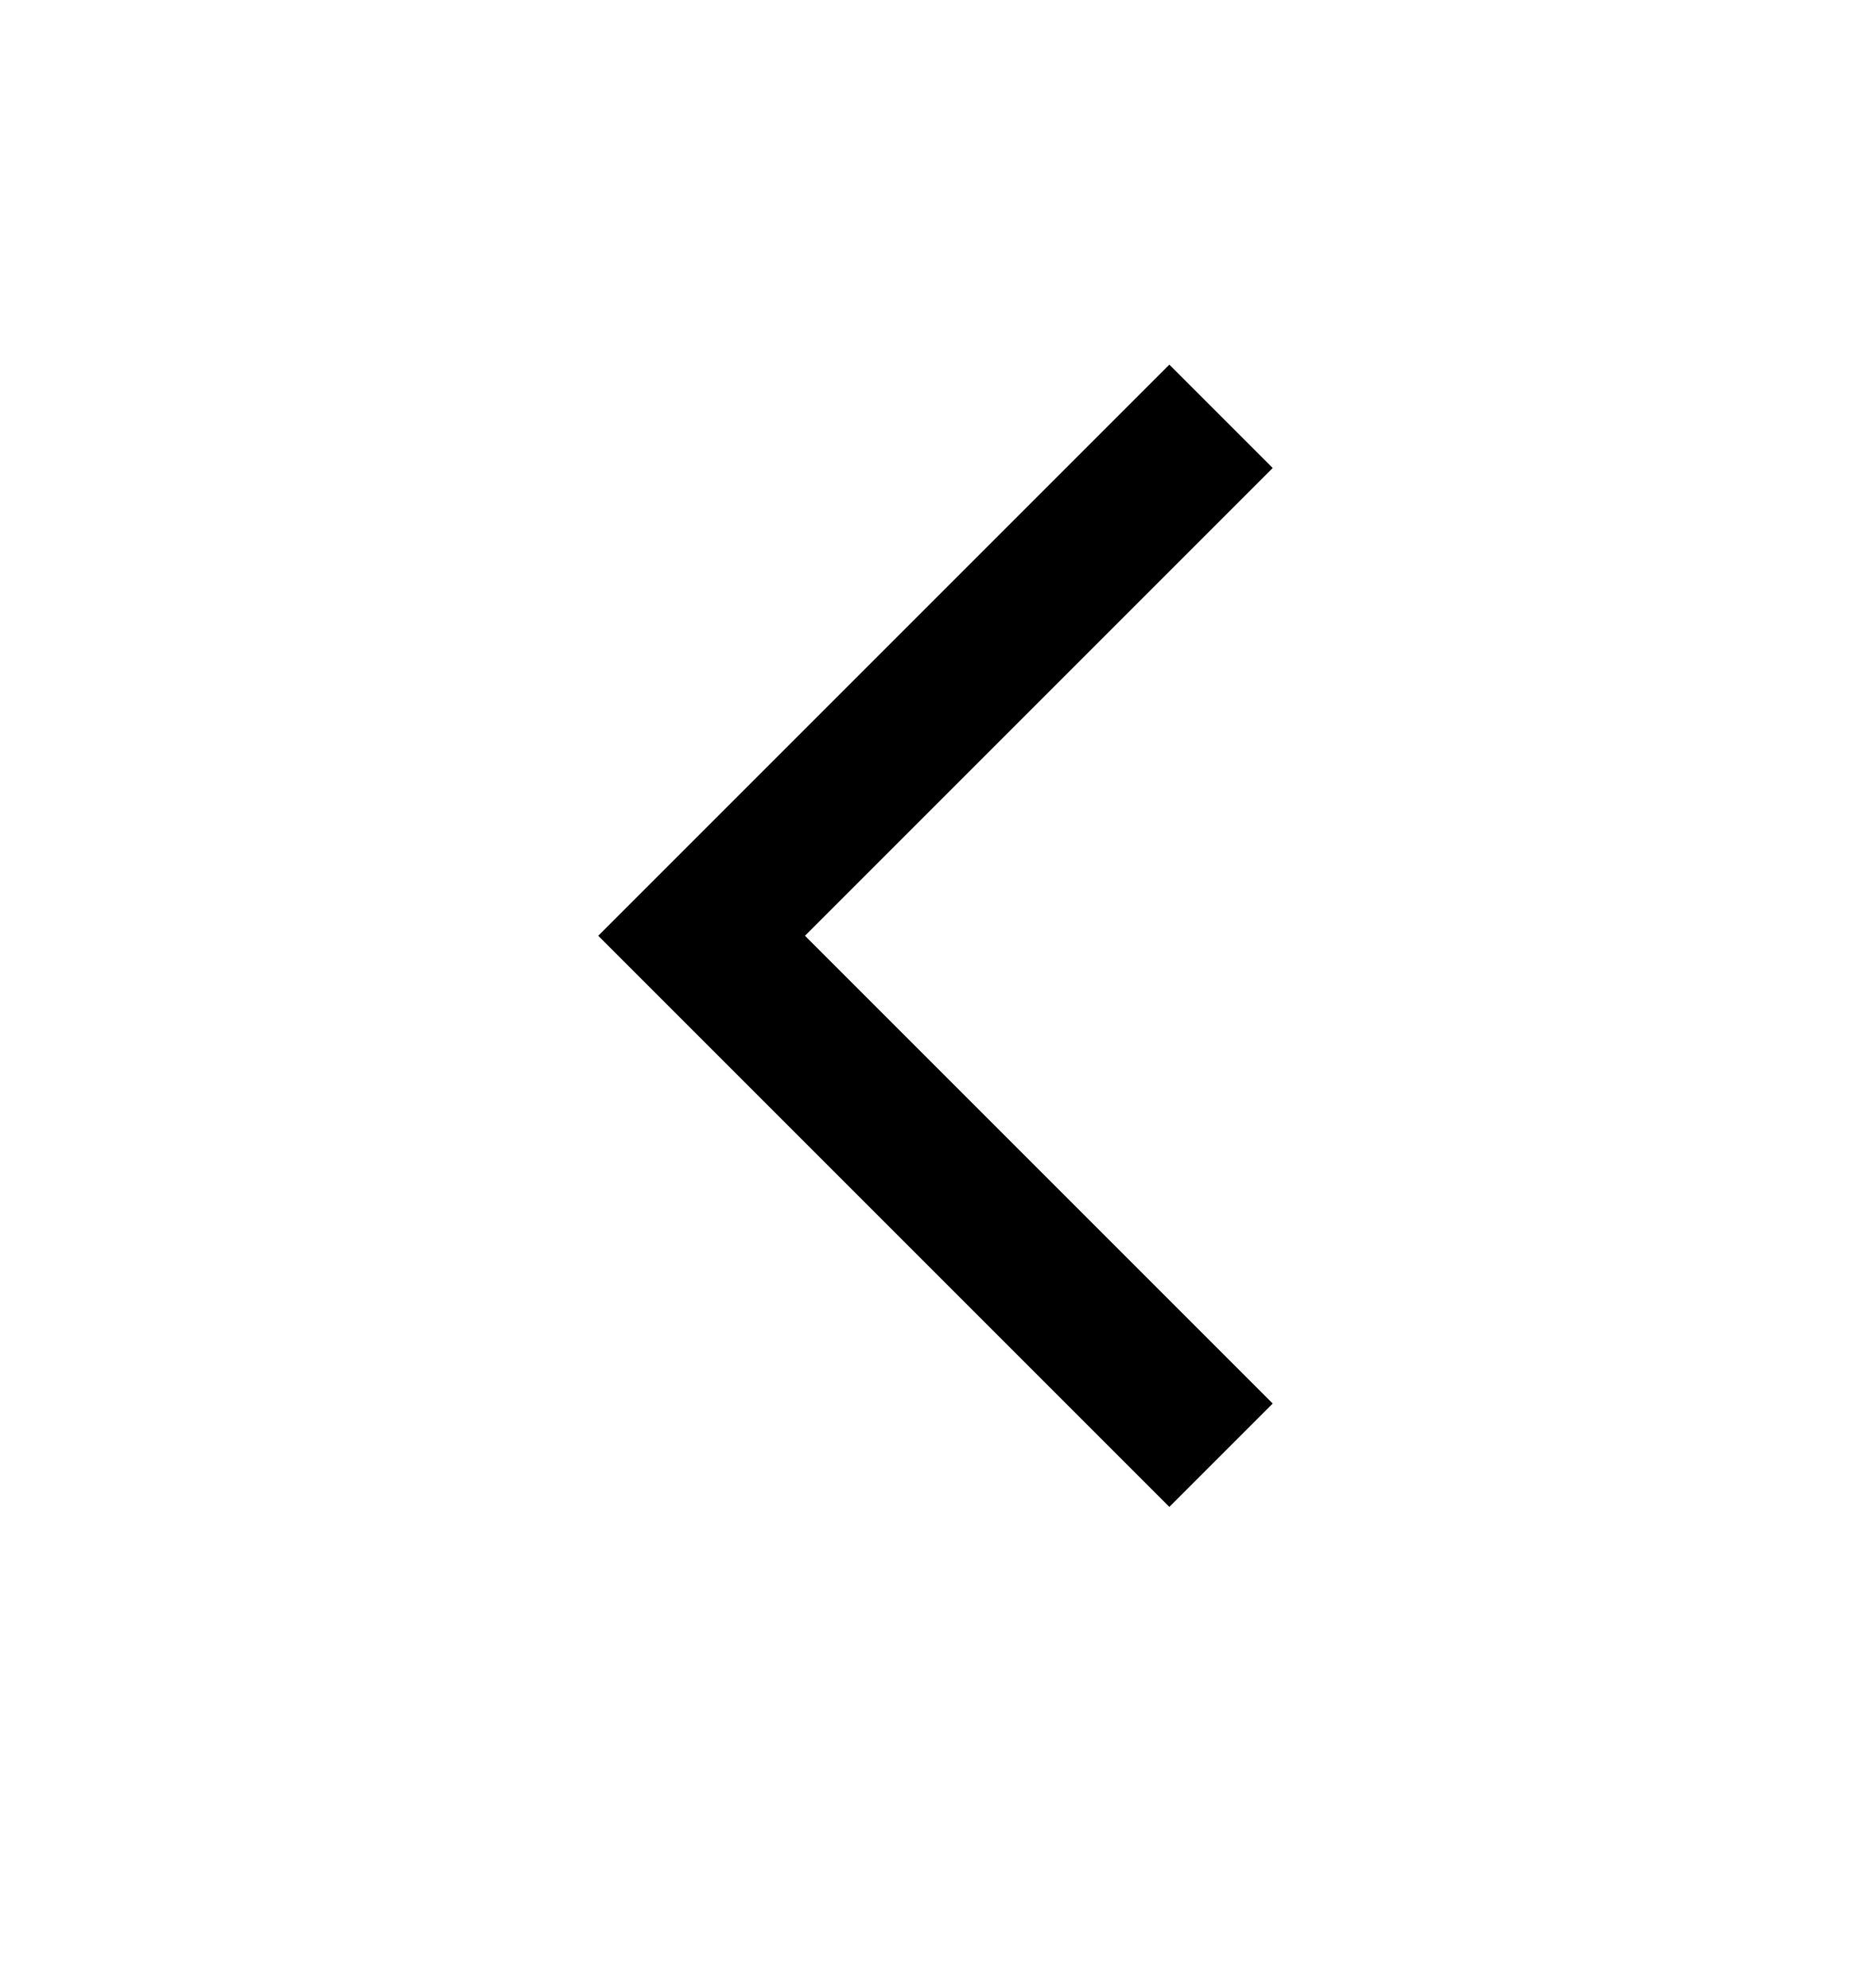
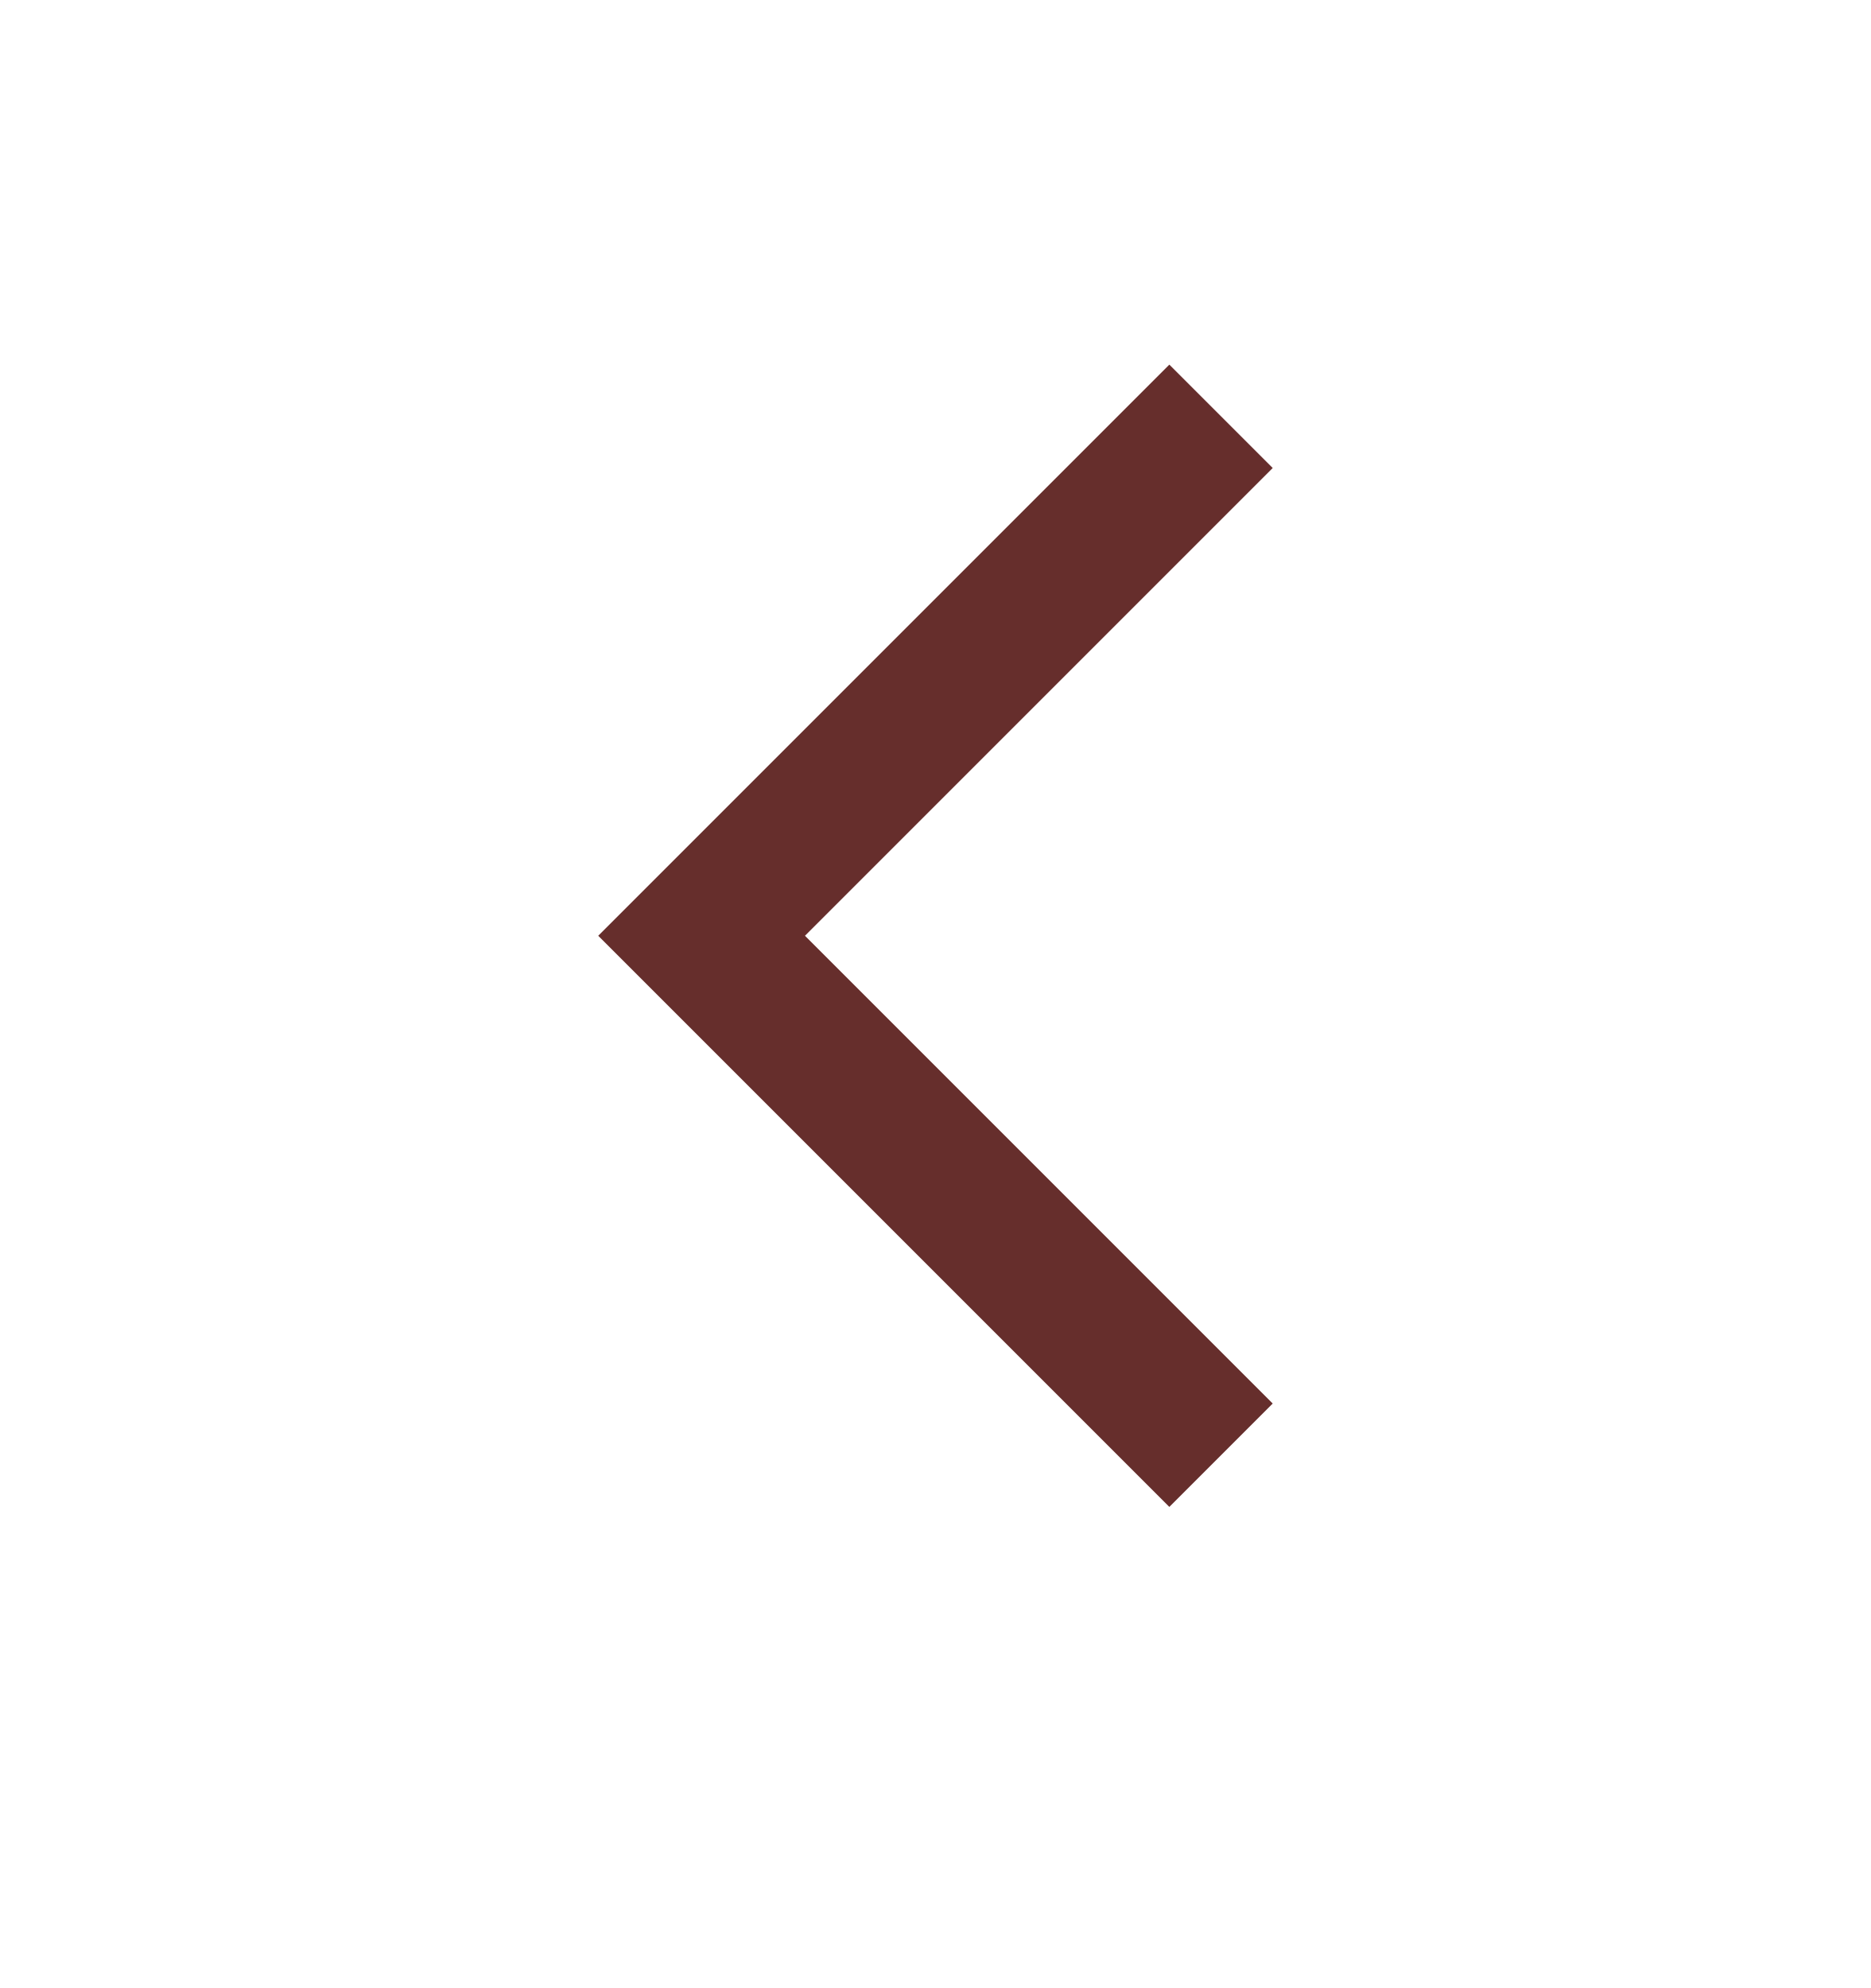
<svg xmlns="http://www.w3.org/2000/svg" width="16" height="17" viewBox="0 0 16 17">
-   <path fill-rule="evenodd" clip-rule="evenodd" d="M10.884 4.002L10.442 4.444L6.884 8.002L10.442 11.56L10.884 12.002L10 12.886L9.558 12.444L5.558 8.444L5.116 8.002L5.558 7.56L9.558 3.56L10 3.118L10.884 4.002Z" />
+   <path fill-rule="evenodd" clip-rule="evenodd" d="M10.884 4.002L10.442 4.444L6.884 8.002L10.442 11.56L10.884 12.002L10 12.886L9.558 12.444L5.558 8.444L5.116 8.002L5.558 7.56L9.558 3.56L10 3.118L10.884 4.002Z" fill="#662E2C" />
</svg>
